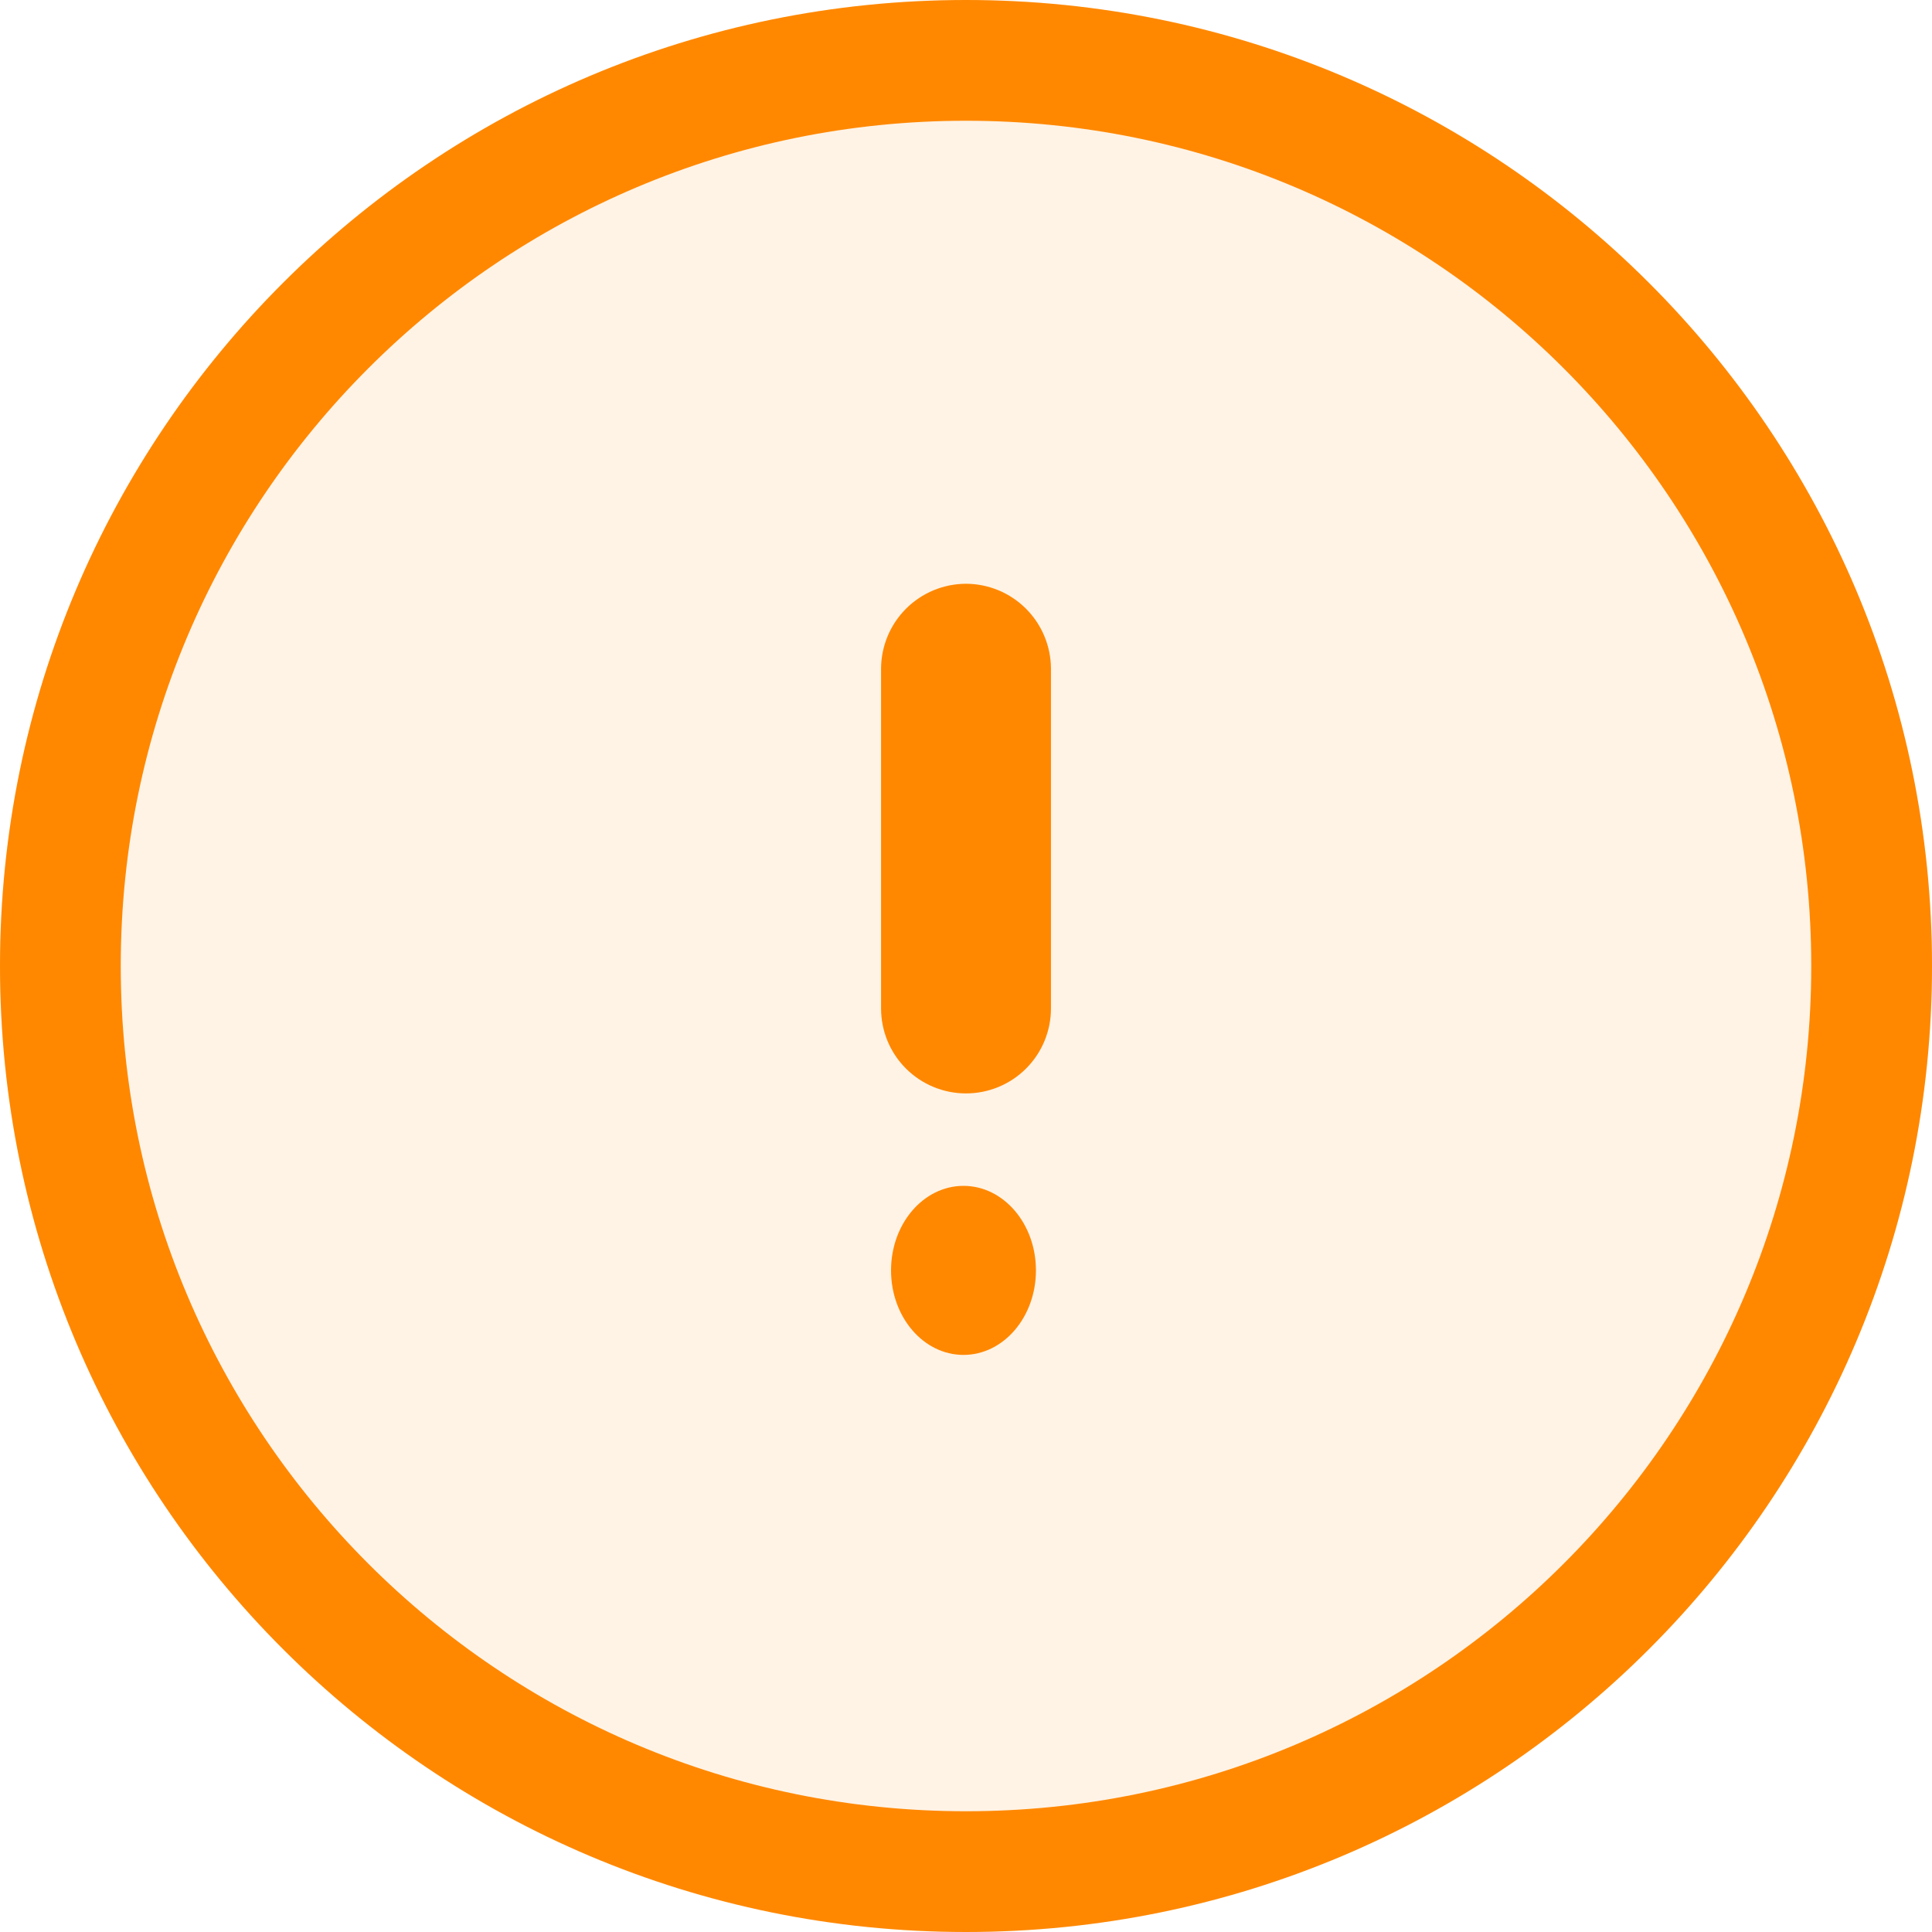
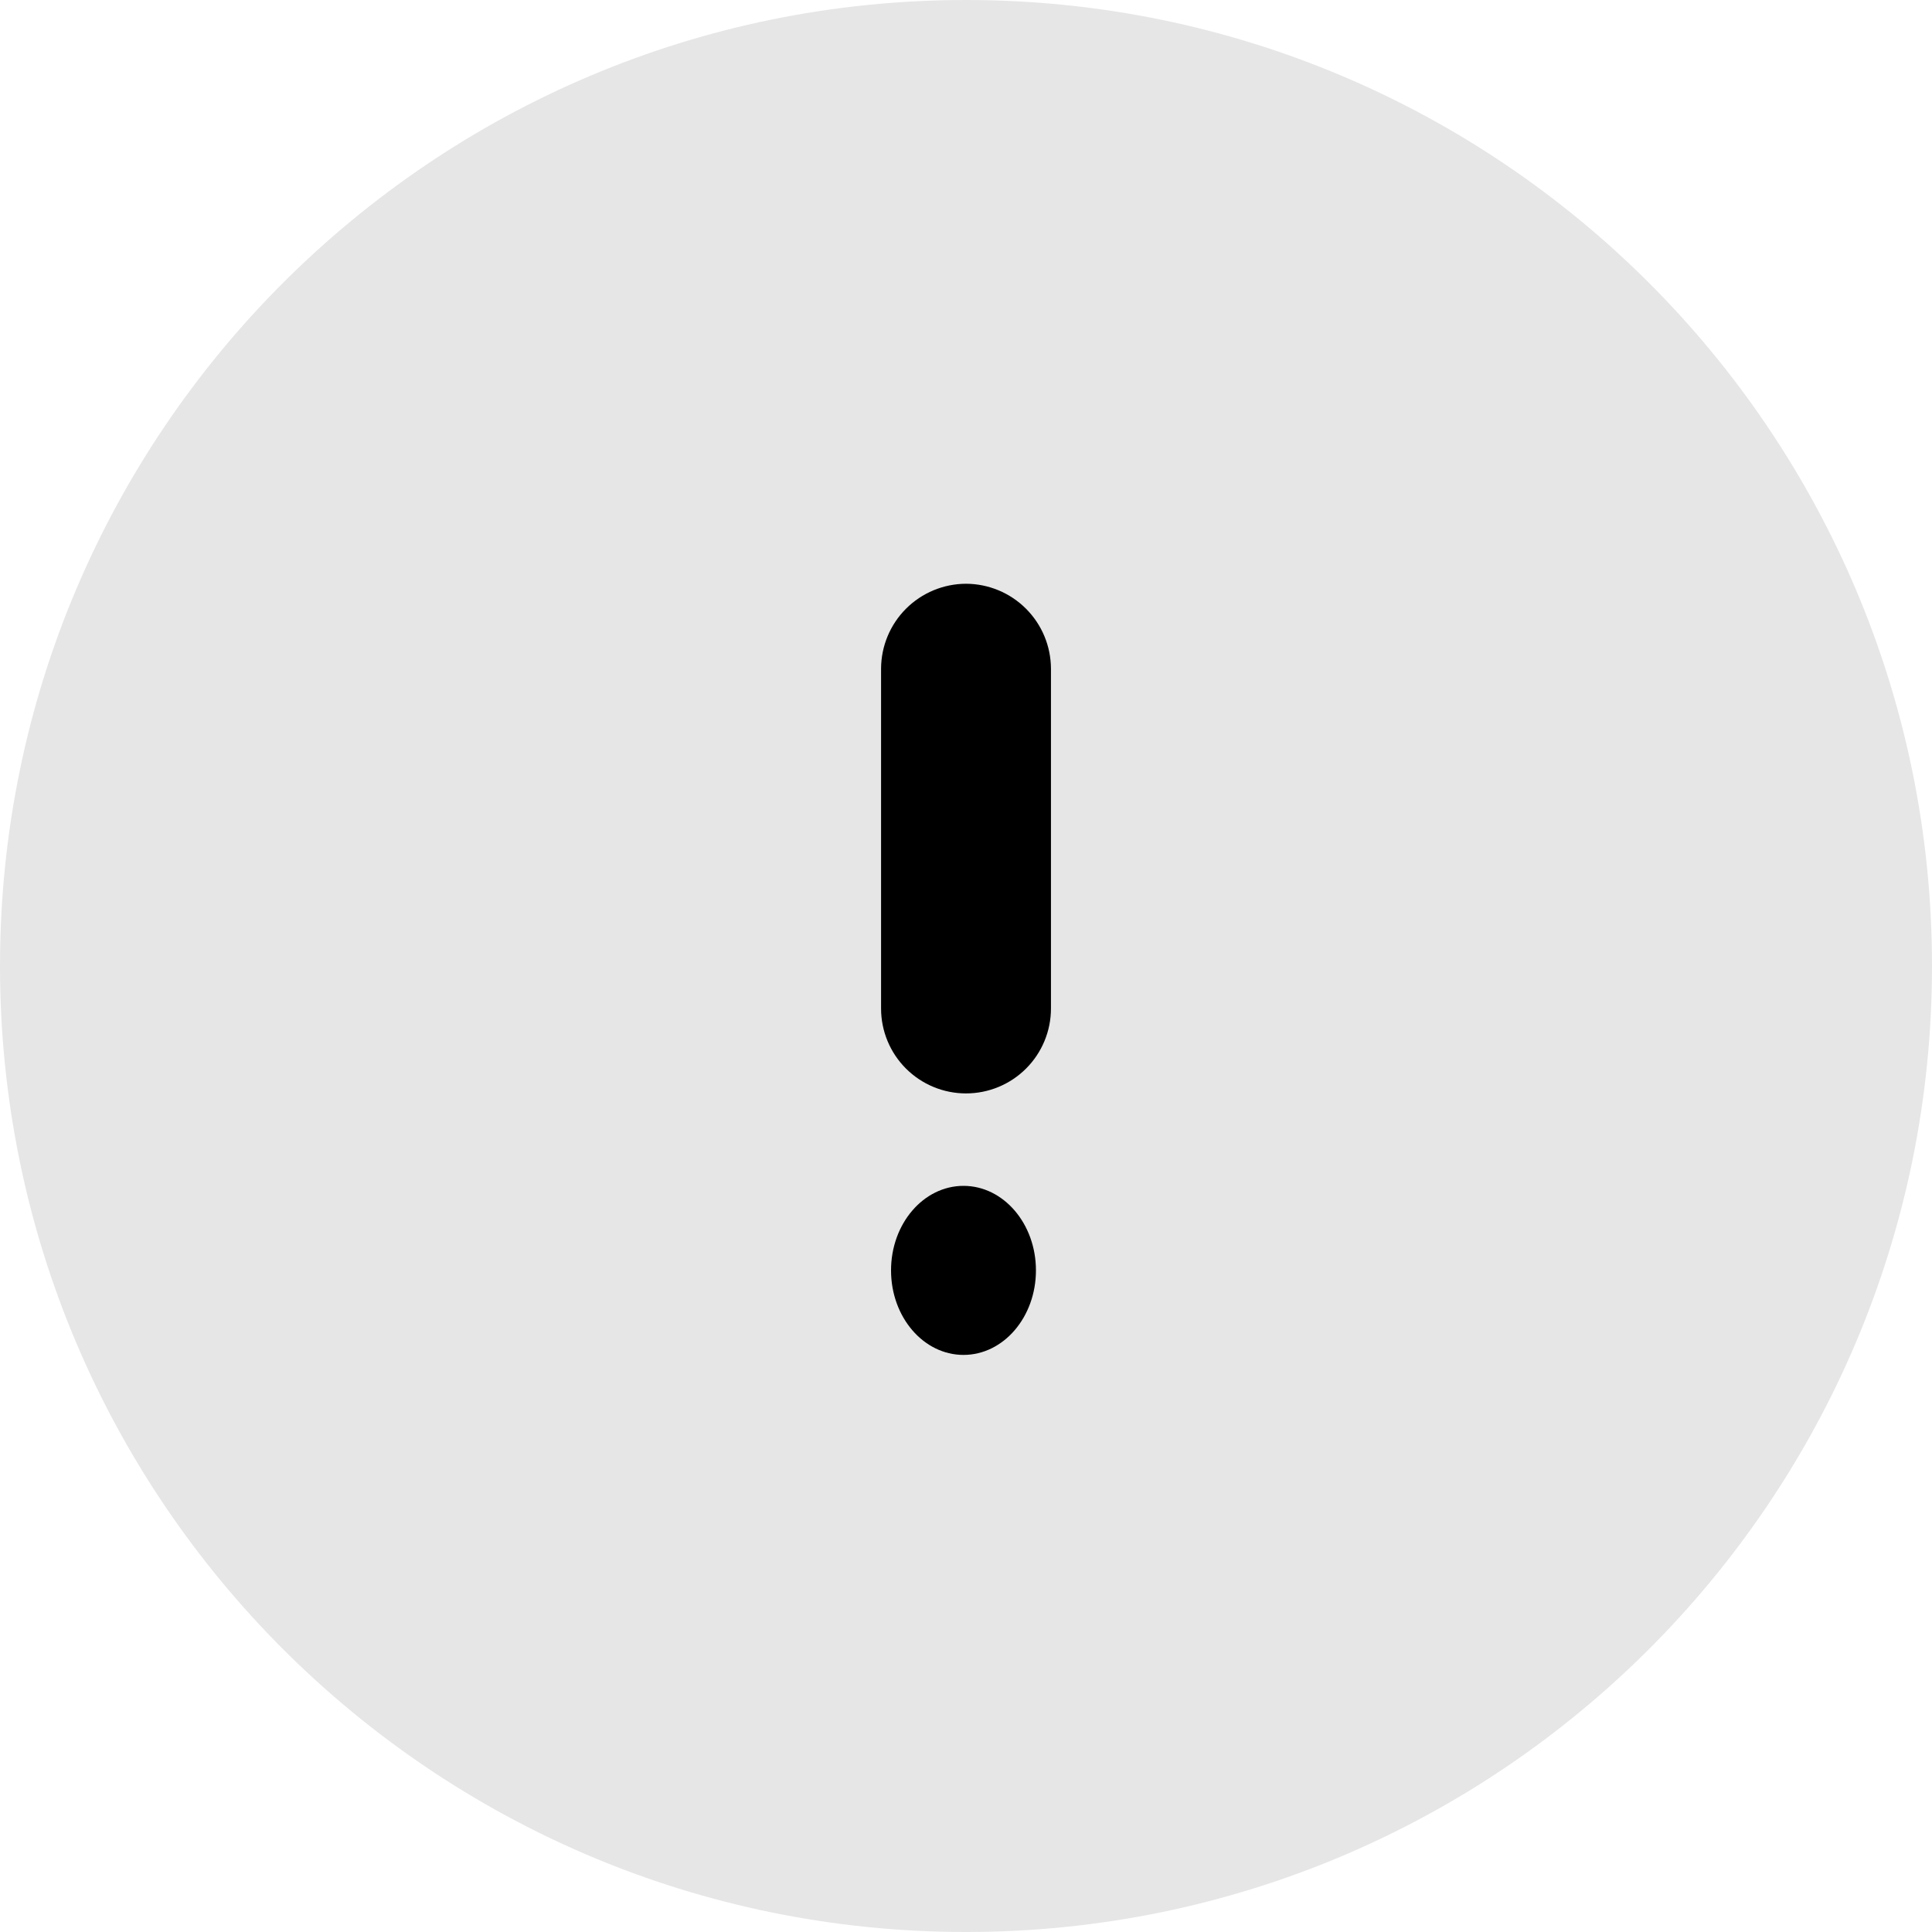
<svg xmlns="http://www.w3.org/2000/svg" width="75" height="75" viewBox="0 0 80 80" fill="none">
-   <path d="M40 80C62.091 80 80 62.091 80 40C80 17.909 62.091 0 40 0C17.909 0 0 17.909 0 40C0 62.091 17.909 80 40 80Z" fill="#FF8800" fill-opacity="0.1" />
-   <path d="M40 77.5C60.711 77.5 77.5 60.711 77.5 40C77.5 19.289 60.711 2.5 40 2.5C19.289 2.5 2.5 19.289 2.5 40C2.5 60.711 19.289 77.5 40 77.5Z" stroke="#FF8800" stroke-width="5" />
-   <path d="M39.896 56.104C41.553 56.104 42.896 54.537 42.896 52.604C42.896 50.671 41.553 49.104 39.896 49.104C38.239 49.104 36.896 50.671 36.896 52.604C36.896 54.537 38.239 56.104 39.896 56.104Z" fill="#FF8800" />
-   <path d="M40 24.172C39.068 24.175 38.175 24.546 37.516 25.205C36.857 25.864 36.486 26.757 36.483 27.689V41.759C36.483 42.692 36.853 43.587 37.513 44.246C38.173 44.906 39.068 45.276 40 45.276C40.933 45.276 41.828 44.906 42.488 44.246C43.147 43.587 43.518 42.692 43.518 41.759V27.689C43.515 26.757 43.143 25.864 42.484 25.205C41.825 24.546 40.932 24.175 40 24.172Z" fill="#FF8800" />
+   <path d="M40 80C62.091 80 80 62.091 80 40C80 17.909 62.091 0 40 0C17.909 0 0 17.909 0 40C0 62.091 17.909 80 40 80Z" fill="#000000" fill-opacity="0.1" />
+   <path d="M40 77.5C60.711 77.5 77.5 60.711 77.5 40C77.5 19.289 60.711 2.5 40 2.5C19.289 2.5 2.5 19.289 2.5 40C2.5 60.711 19.289 77.5 40 77.5Z" stroke="#stroke" stroke-width="5" />
+   <path d="M39.896 56.104C41.553 56.104 42.896 54.537 42.896 52.604C42.896 50.671 41.553 49.104 39.896 49.104C38.239 49.104 36.896 50.671 36.896 52.604C36.896 54.537 38.239 56.104 39.896 56.104Z" fill="#000000" fill-opacity="1" />
+   <path d="M40 24.172C39.068 24.175 38.175 24.546 37.516 25.205C36.857 25.864 36.486 26.757 36.483 27.689V41.759C36.483 42.692 36.853 43.587 37.513 44.246C38.173 44.906 39.068 45.276 40 45.276C40.933 45.276 41.828 44.906 42.488 44.246C43.147 43.587 43.518 42.692 43.518 41.759V27.689C43.515 26.757 43.143 25.864 42.484 25.205C41.825 24.546 40.932 24.175 40 24.172Z" fill="#000000" fill-opacity="1" />
</svg>
